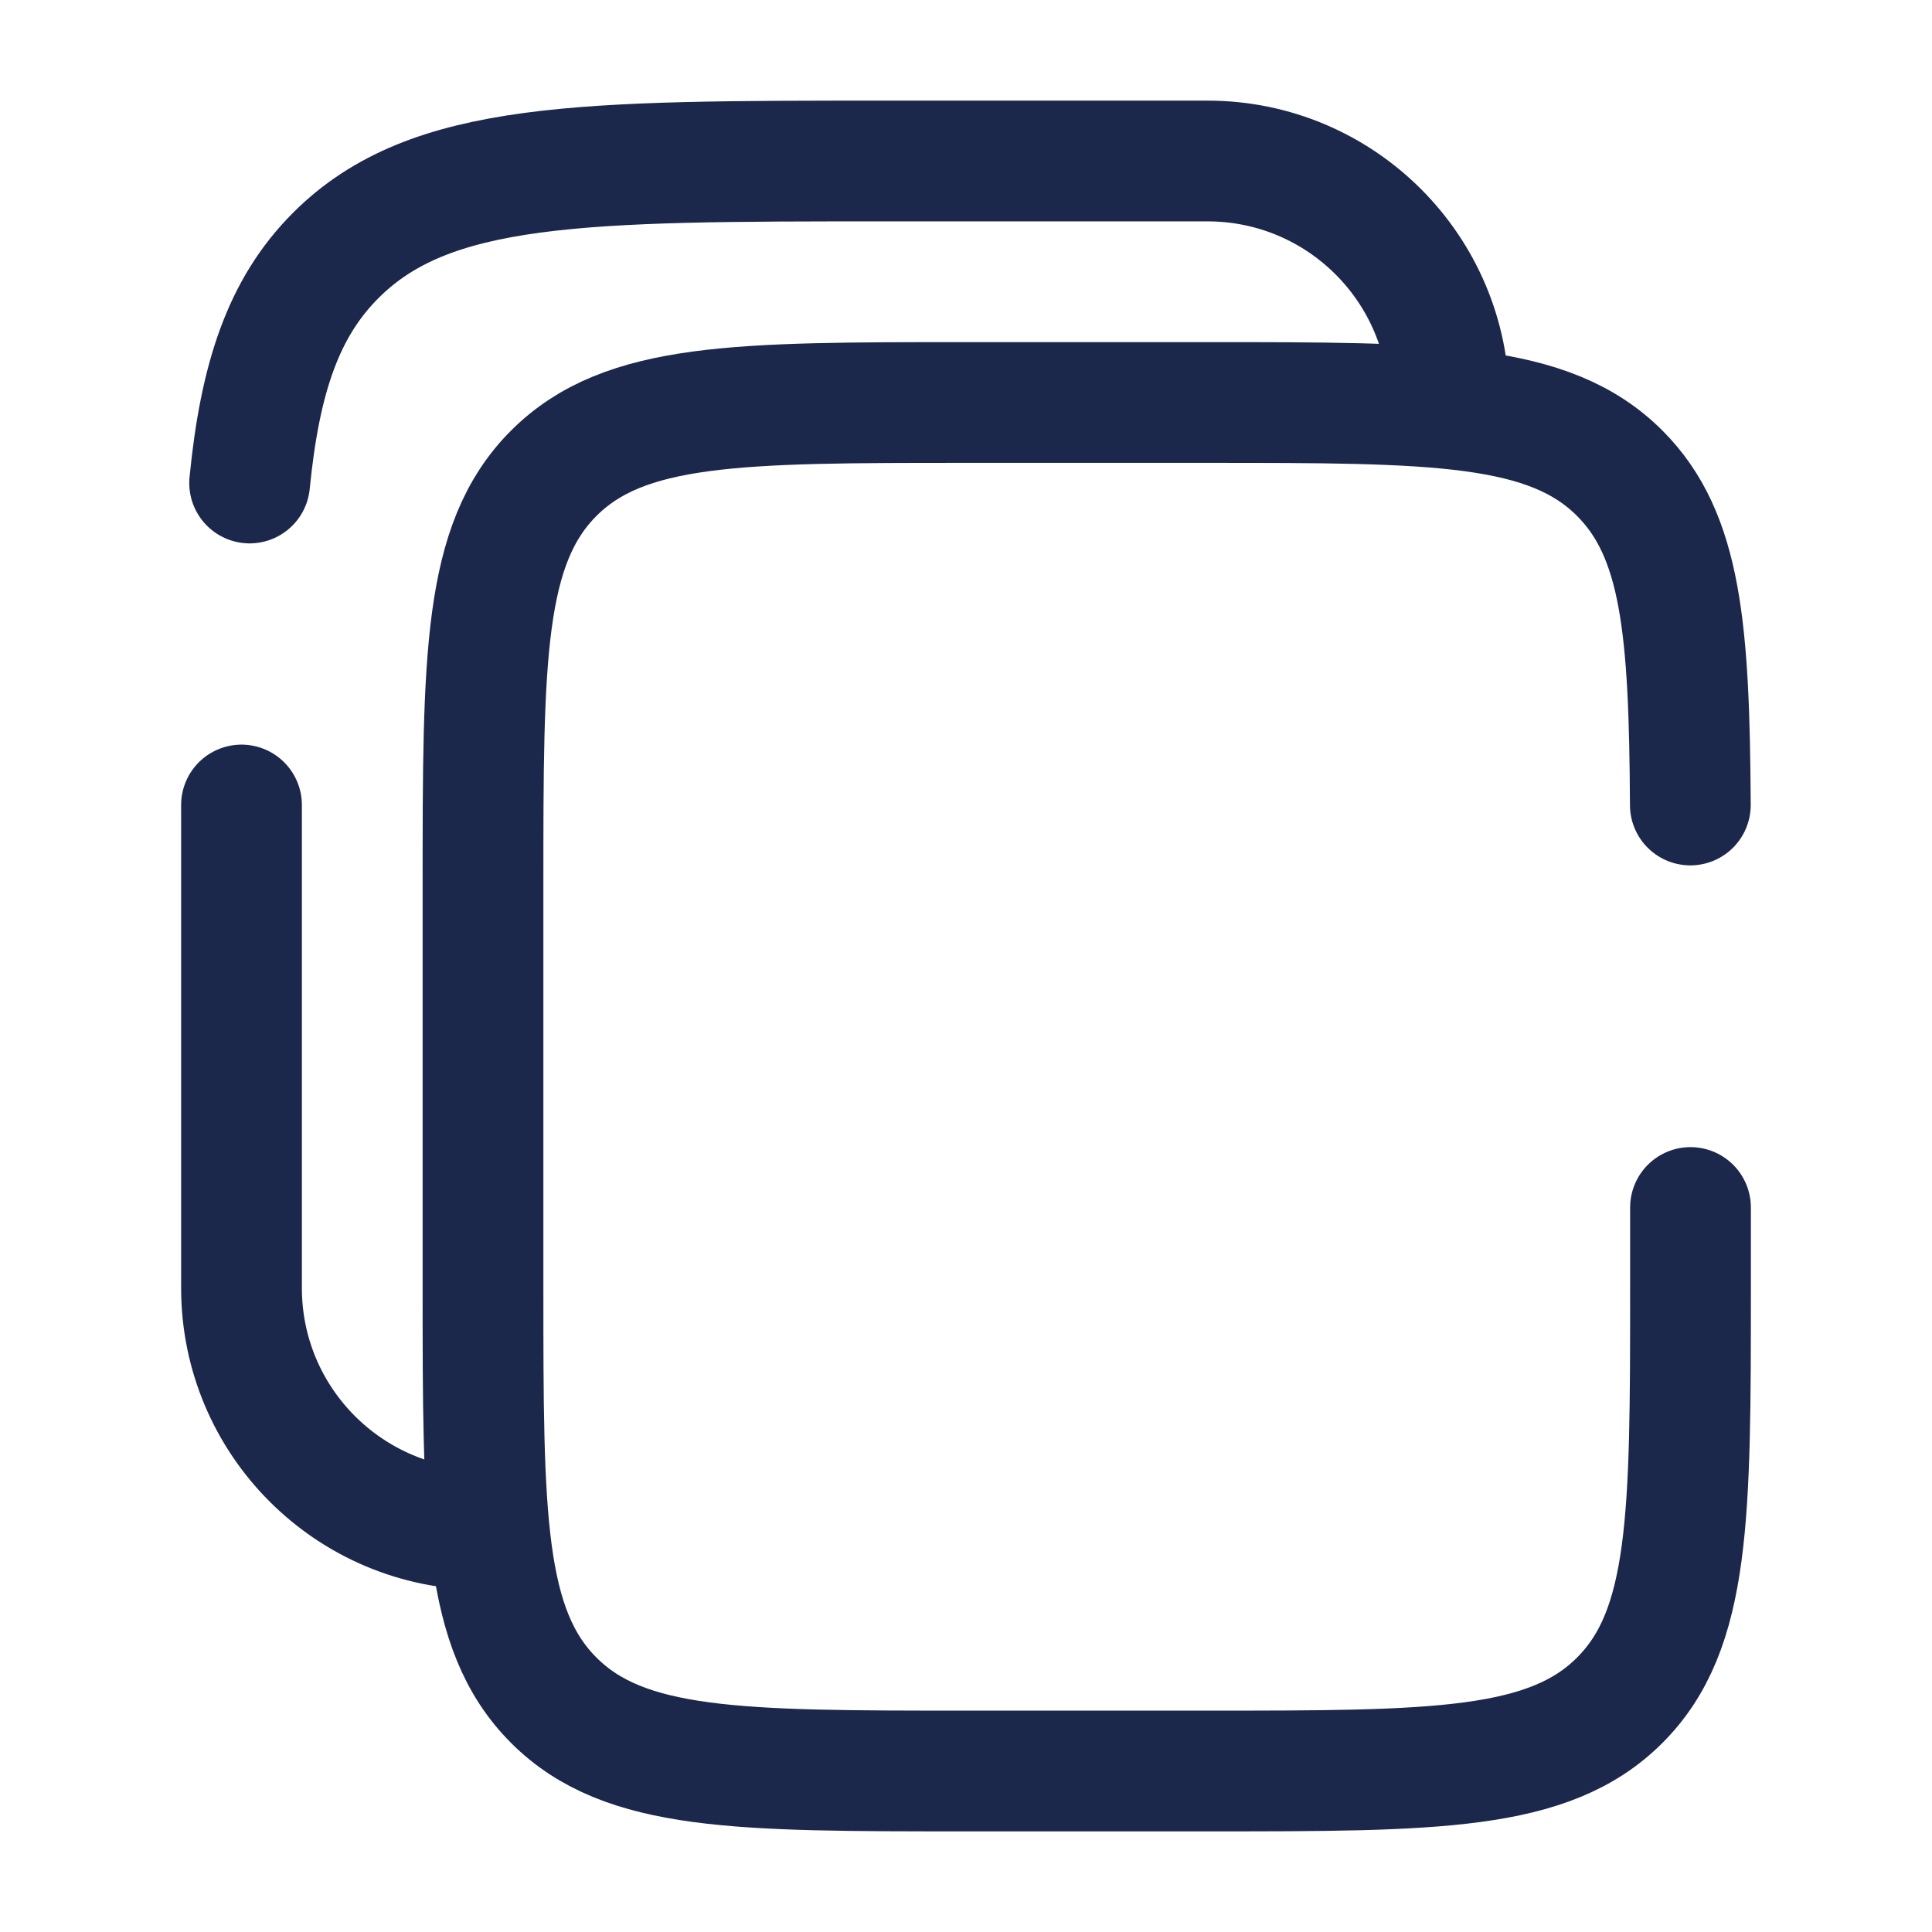
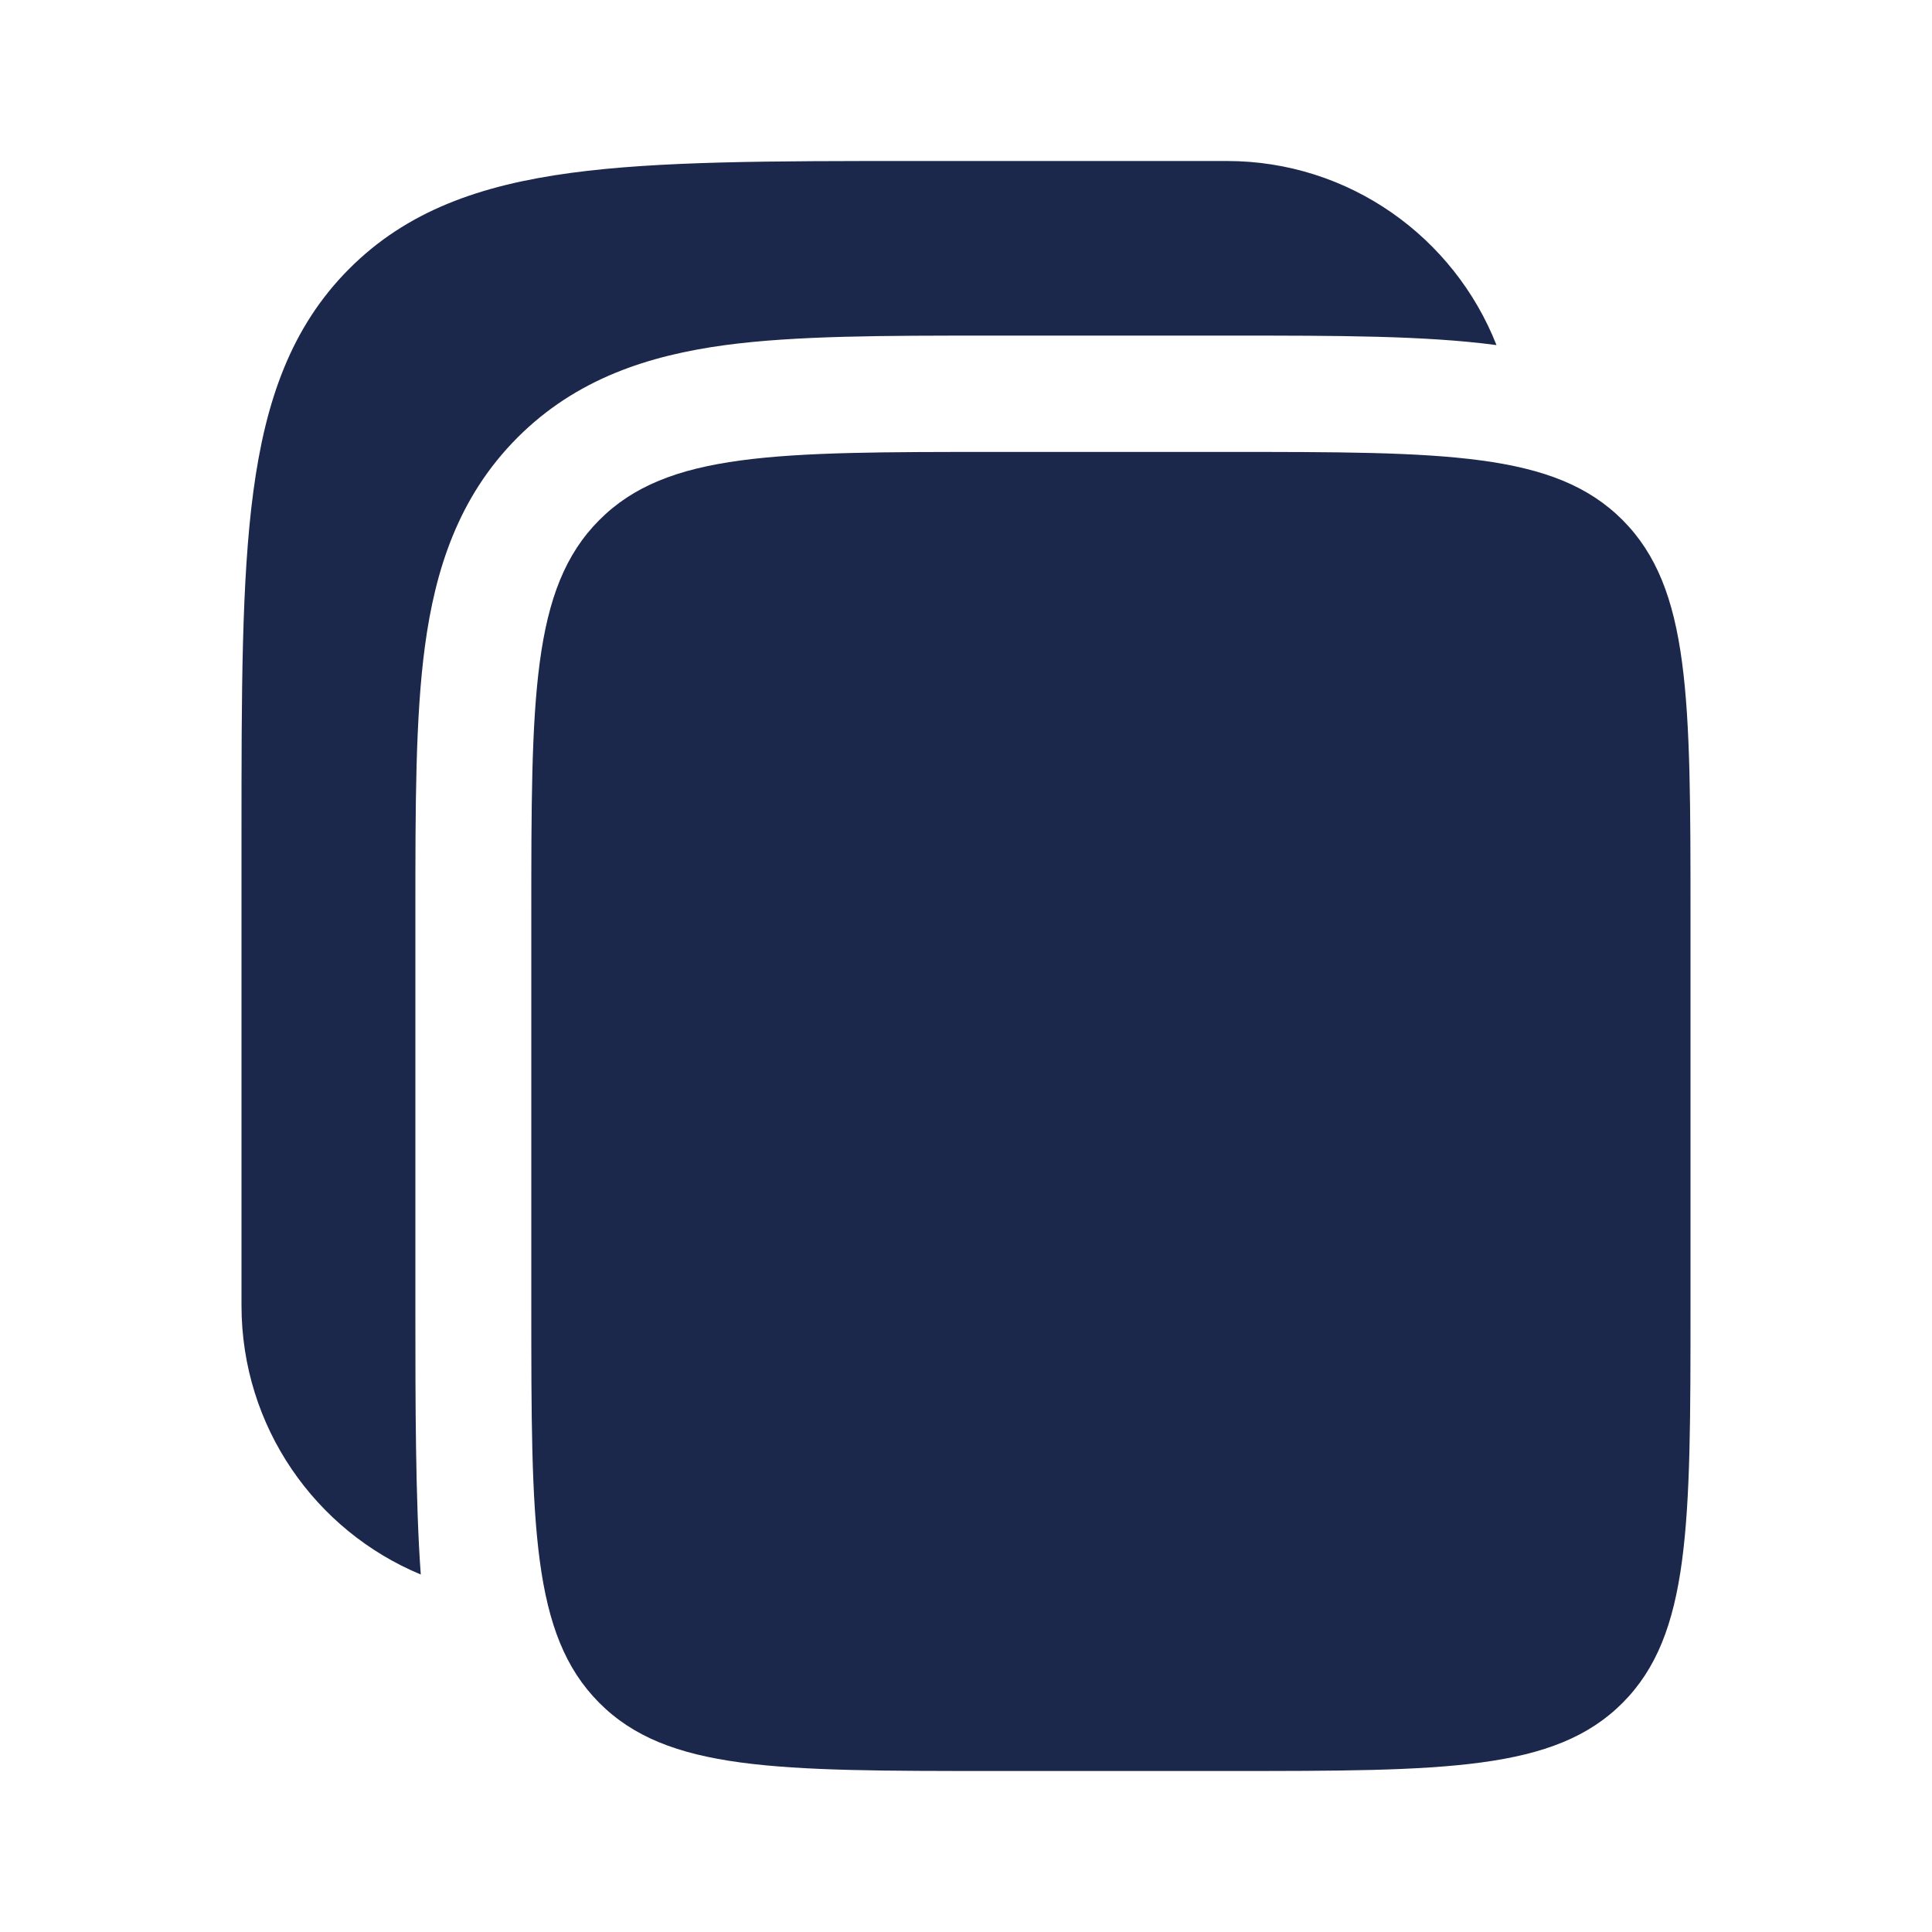
<svg xmlns="http://www.w3.org/2000/svg" width="800px" height="800px" viewBox="0 0 24 24" fill="none">
-   <path d="M20.998 10C20.986 7.825 20.89 6.647 20.121 5.879C19.243 5 17.828 5 15 5H12C9.172 5 7.757 5 6.879 5.879C6 6.757 6 8.172 6 11V16C6 18.828 6 20.243 6.879 21.121C7.757 22 9.172 22 12 22H15C17.828 22 19.243 22 20.121 21.121C21 20.243 21 18.828 21 16V15" stroke="#1C274C" stroke-width="1.5" stroke-linecap="round" />
-   <path d="M3 10V16C3 17.657 4.343 19 6 19M18 5C18 3.343 16.657 2 15 2H11C7.229 2 5.343 2 4.172 3.172C3.518 3.825 3.229 4.7 3.101 6" stroke="#1C274C" stroke-width="1.5" stroke-linecap="round" />
+   <path d="M15.24 2H11.346C9.582 2 8.184 2 7.091 2.148C5.965 2.3 5.054 2.62 4.336 3.341C3.617 4.062 3.298 4.977 3.147 6.107C3 7.205 3 8.608 3 10.379V16.217C3 17.725 3.92 19.017 5.227 19.559C5.16 18.65 5.16 17.374 5.16 16.312L5.16 11.398L5.16 11.302C5.16 10.021 5.16 8.916 5.278 8.032C5.405 7.084 5.691 6.176 6.425 5.439C7.159 4.702 8.064 4.415 9.008 4.287C9.889 4.169 10.989 4.169 12.265 4.169L12.36 4.169H15.24L15.335 4.169C16.611 4.169 17.709 4.169 18.59 4.287C18.063 2.948 16.762 2 15.24 2Z" fill="#1C274C" />
+   <path d="M6.6 11.397C6.6 8.671 6.6 7.308 7.444 6.461C8.287 5.614 9.645 5.614 12.36 5.614H15.24C17.955 5.614 19.313 5.614 20.157 6.461C21 7.308 21 8.671 21 11.397V16.217C21 18.943 21 20.306 20.157 21.153C19.313 22 17.955 22 15.24 22H12.36C9.645 22 8.287 22 7.444 21.153C6.6 20.306 6.6 18.943 6.6 16.217V11.397Z" fill="#1C274C" />
</svg>
